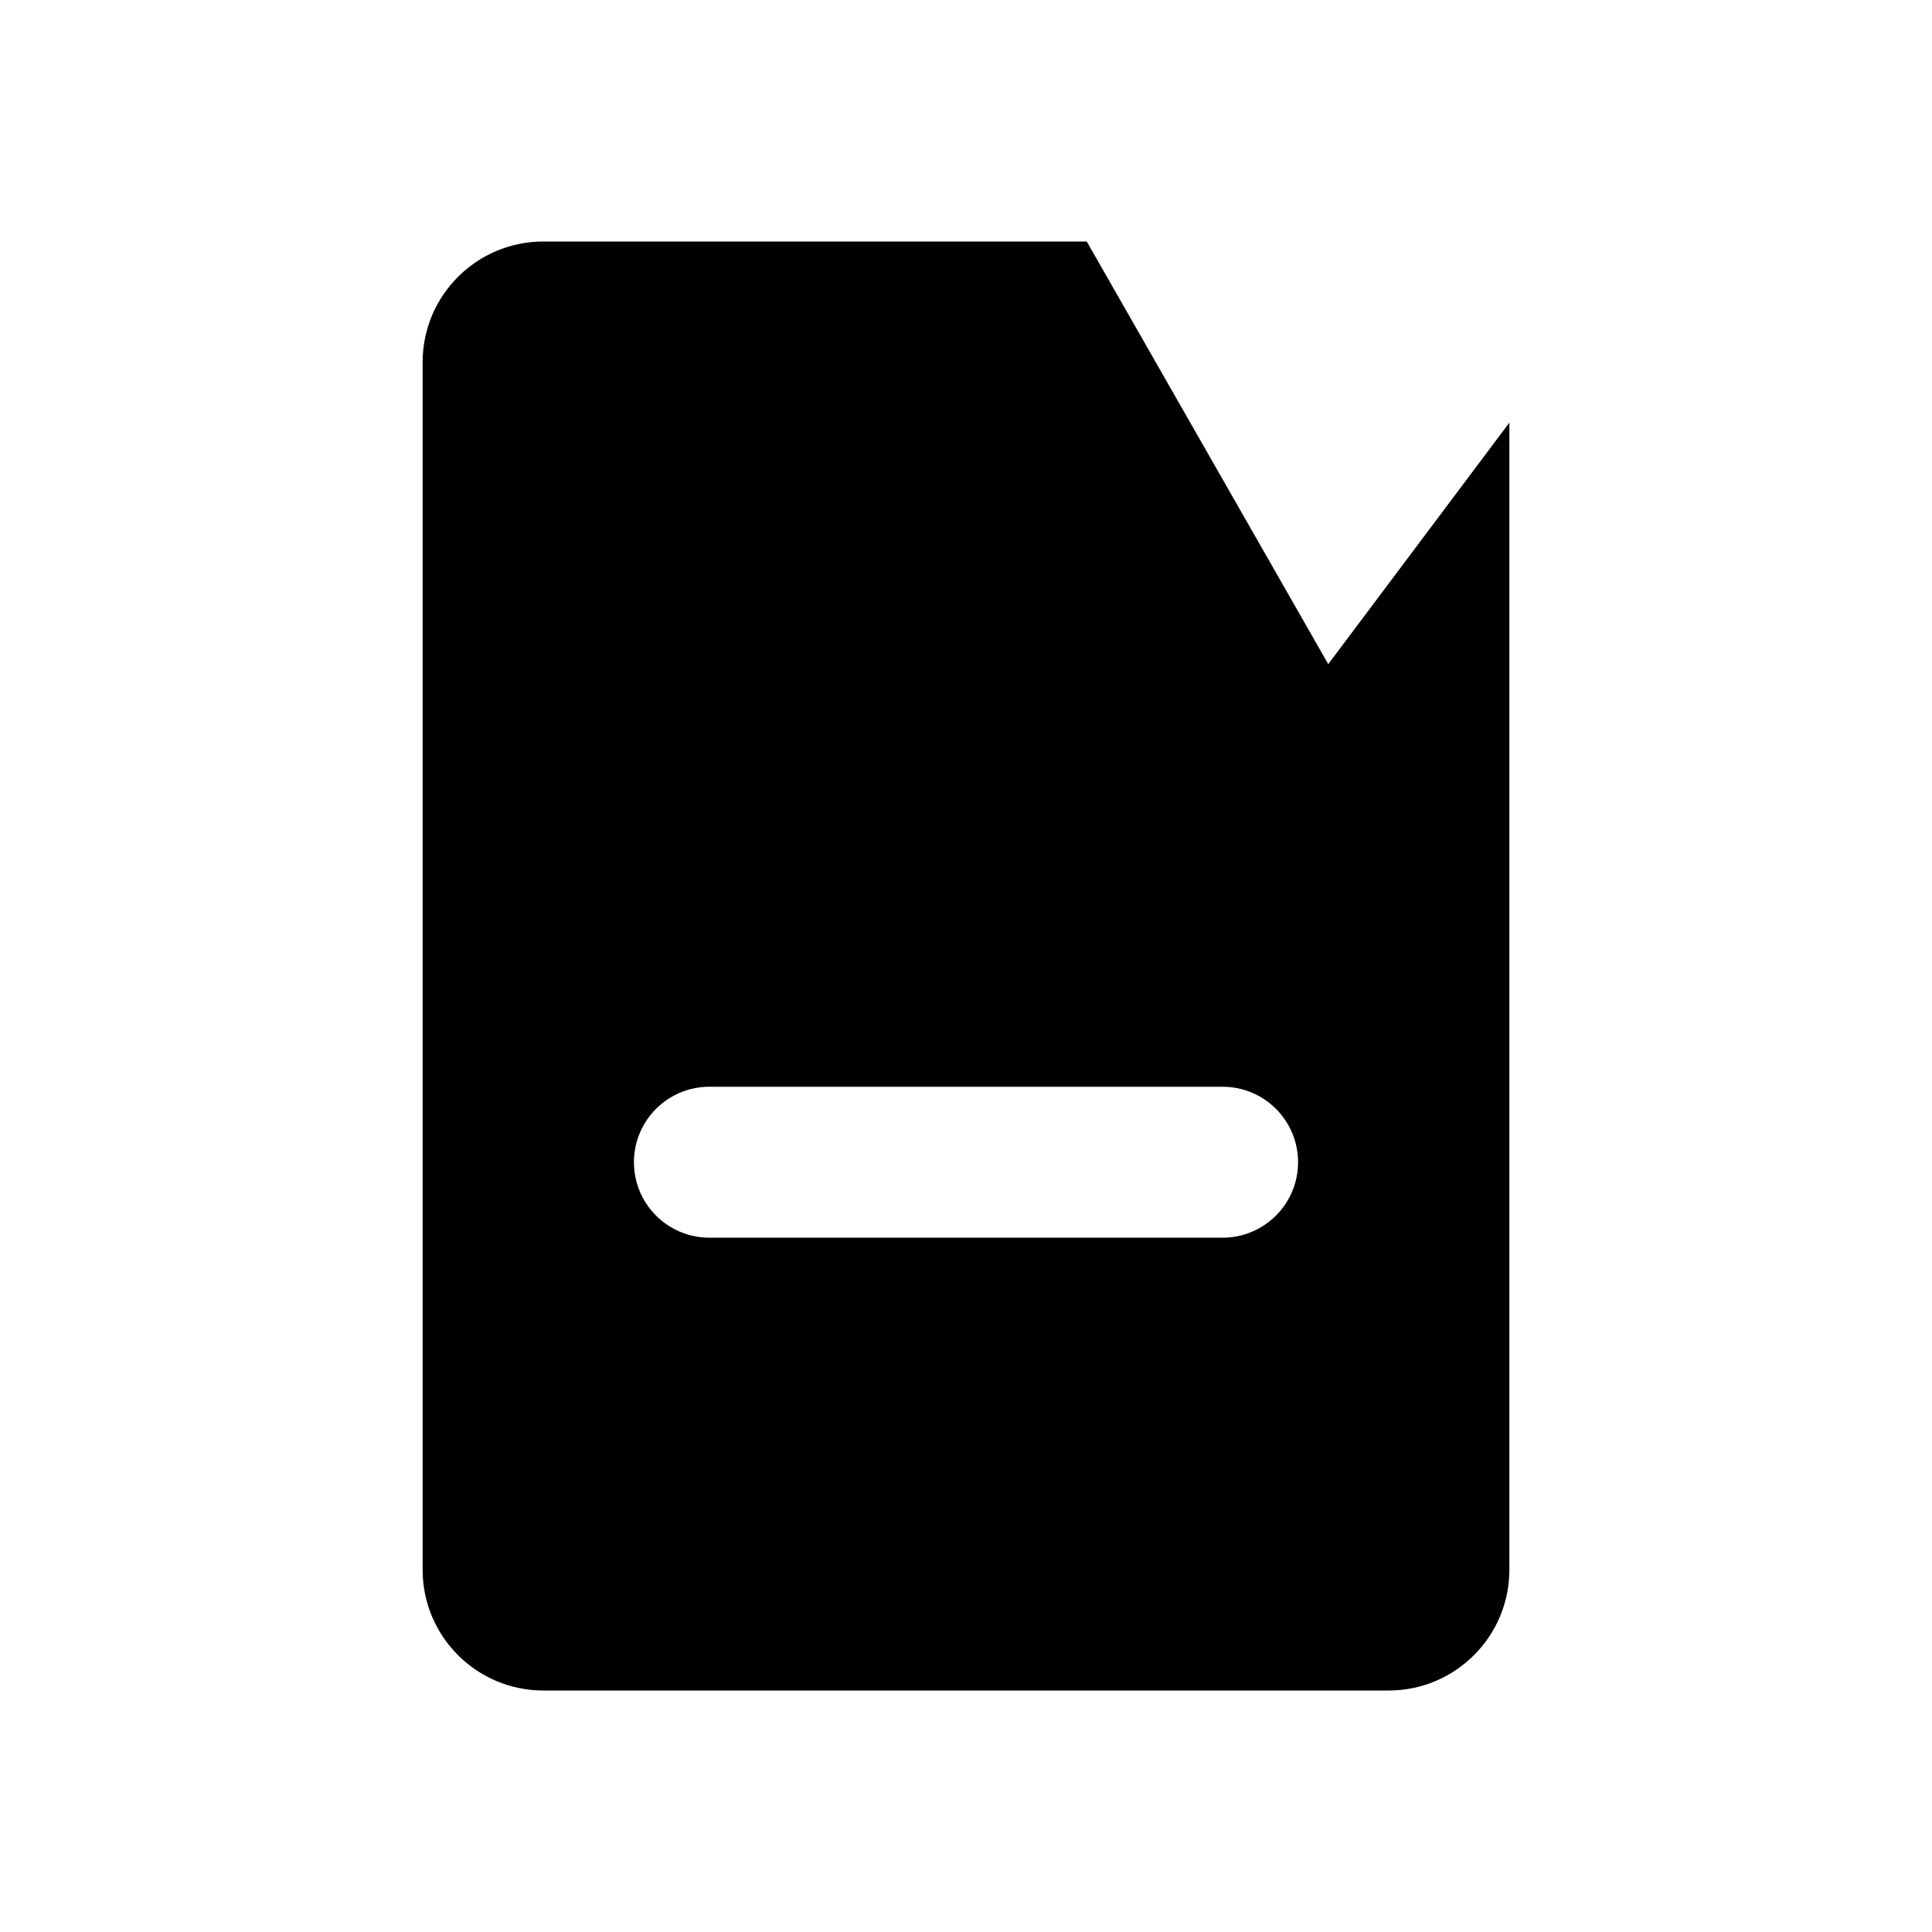
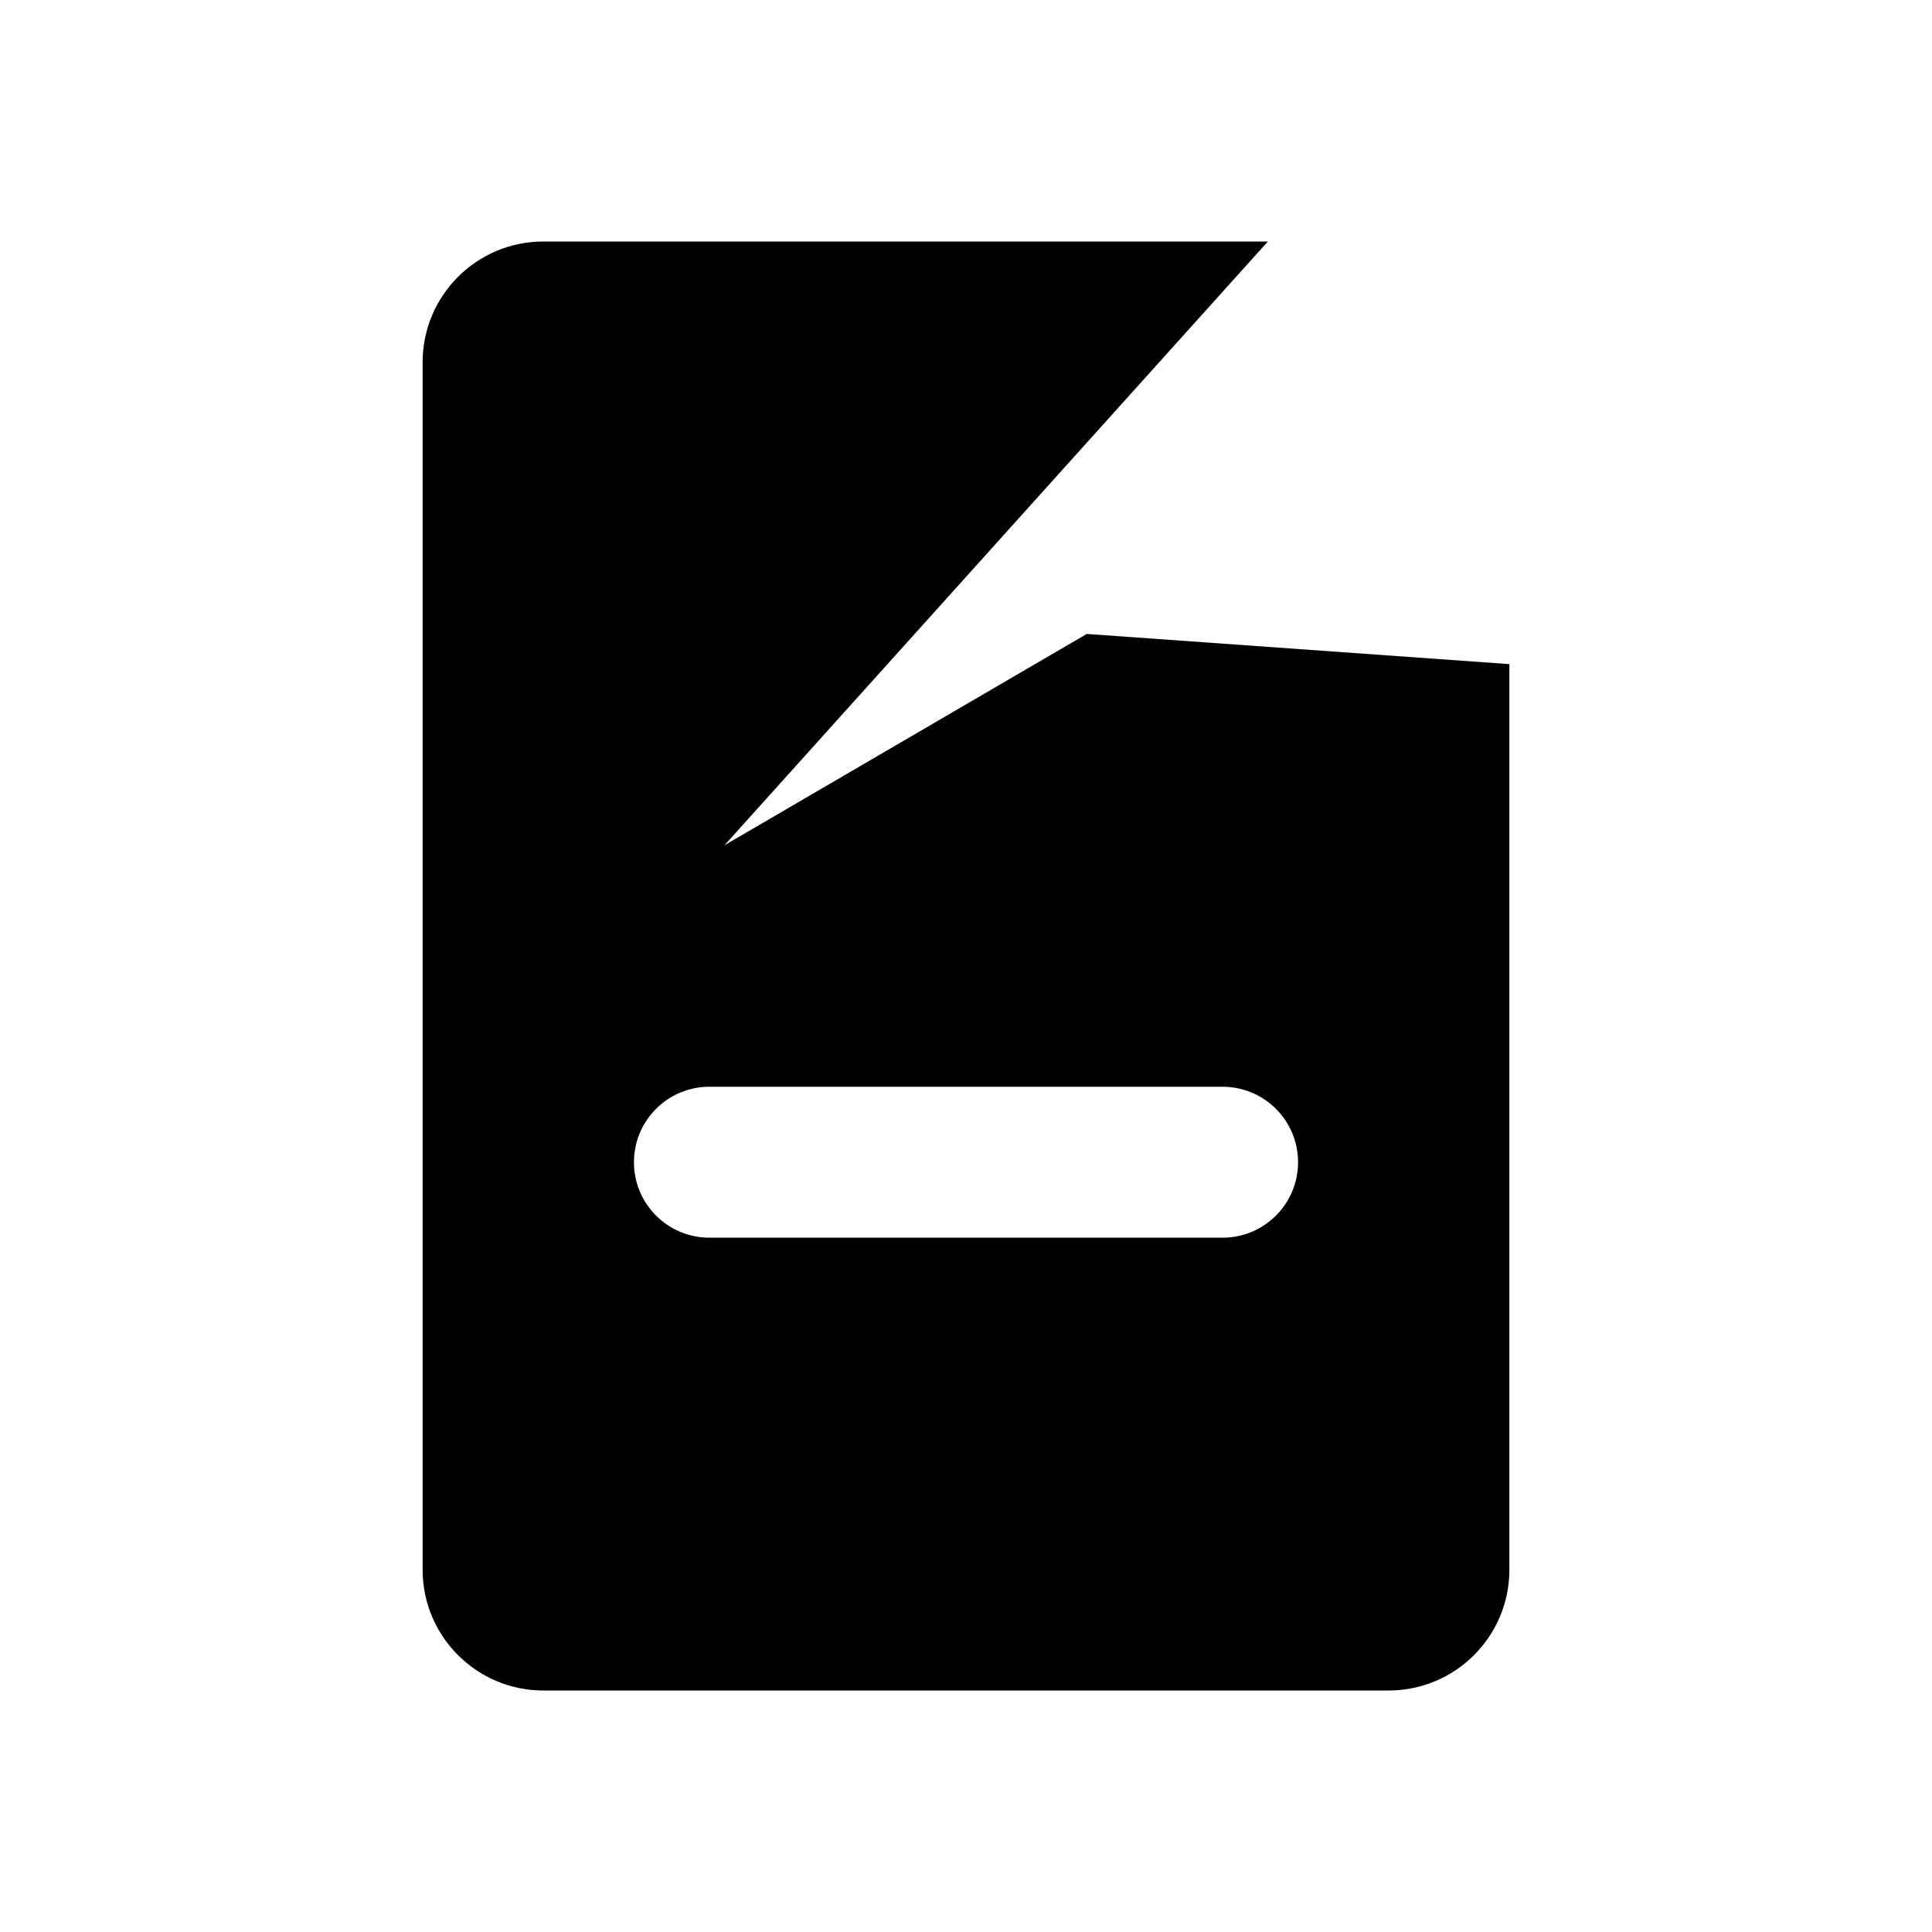
<svg xmlns="http://www.w3.org/2000/svg" viewBox="0 0 64 64" fill="none">
-   <path fill-rule="evenodd" clip-rule="evenodd" fill="currentColor" d="M18 8L36 8L44 22L50 14L50 52A4 4 0 0 1 46 56L18 56A4 4 0 0 1 14 52L14 12A4 4 0 0 1 18 8Z M23.5 36H40.5A2.5 2.5 0 0 1 43 38.5A2.5 2.5 0 0 1 40.5 41H23.5A2.5 2.5 0 0 1 21 38.5A2.5 2.5 0 0 1 23.5 36Z" />
+   <path fill-rule="evenodd" clip-rule="evenodd" fill="currentColor" d="M18 8H42L24 28L36 21L50 22V52A4 4 0 0 1 46 56H18A4 4 0 0 1 14 52V12A4 4 0 0 1 18 8Z M23.5 36H40.5A2.5 2.5 0 0 1 43 38.5A2.5 2.5 0 0 1 40.5 41H23.5A2.5 2.5 0 0 1 21 38.5A2.5 2.5 0 0 1 23.5 36Z" />
</svg>
